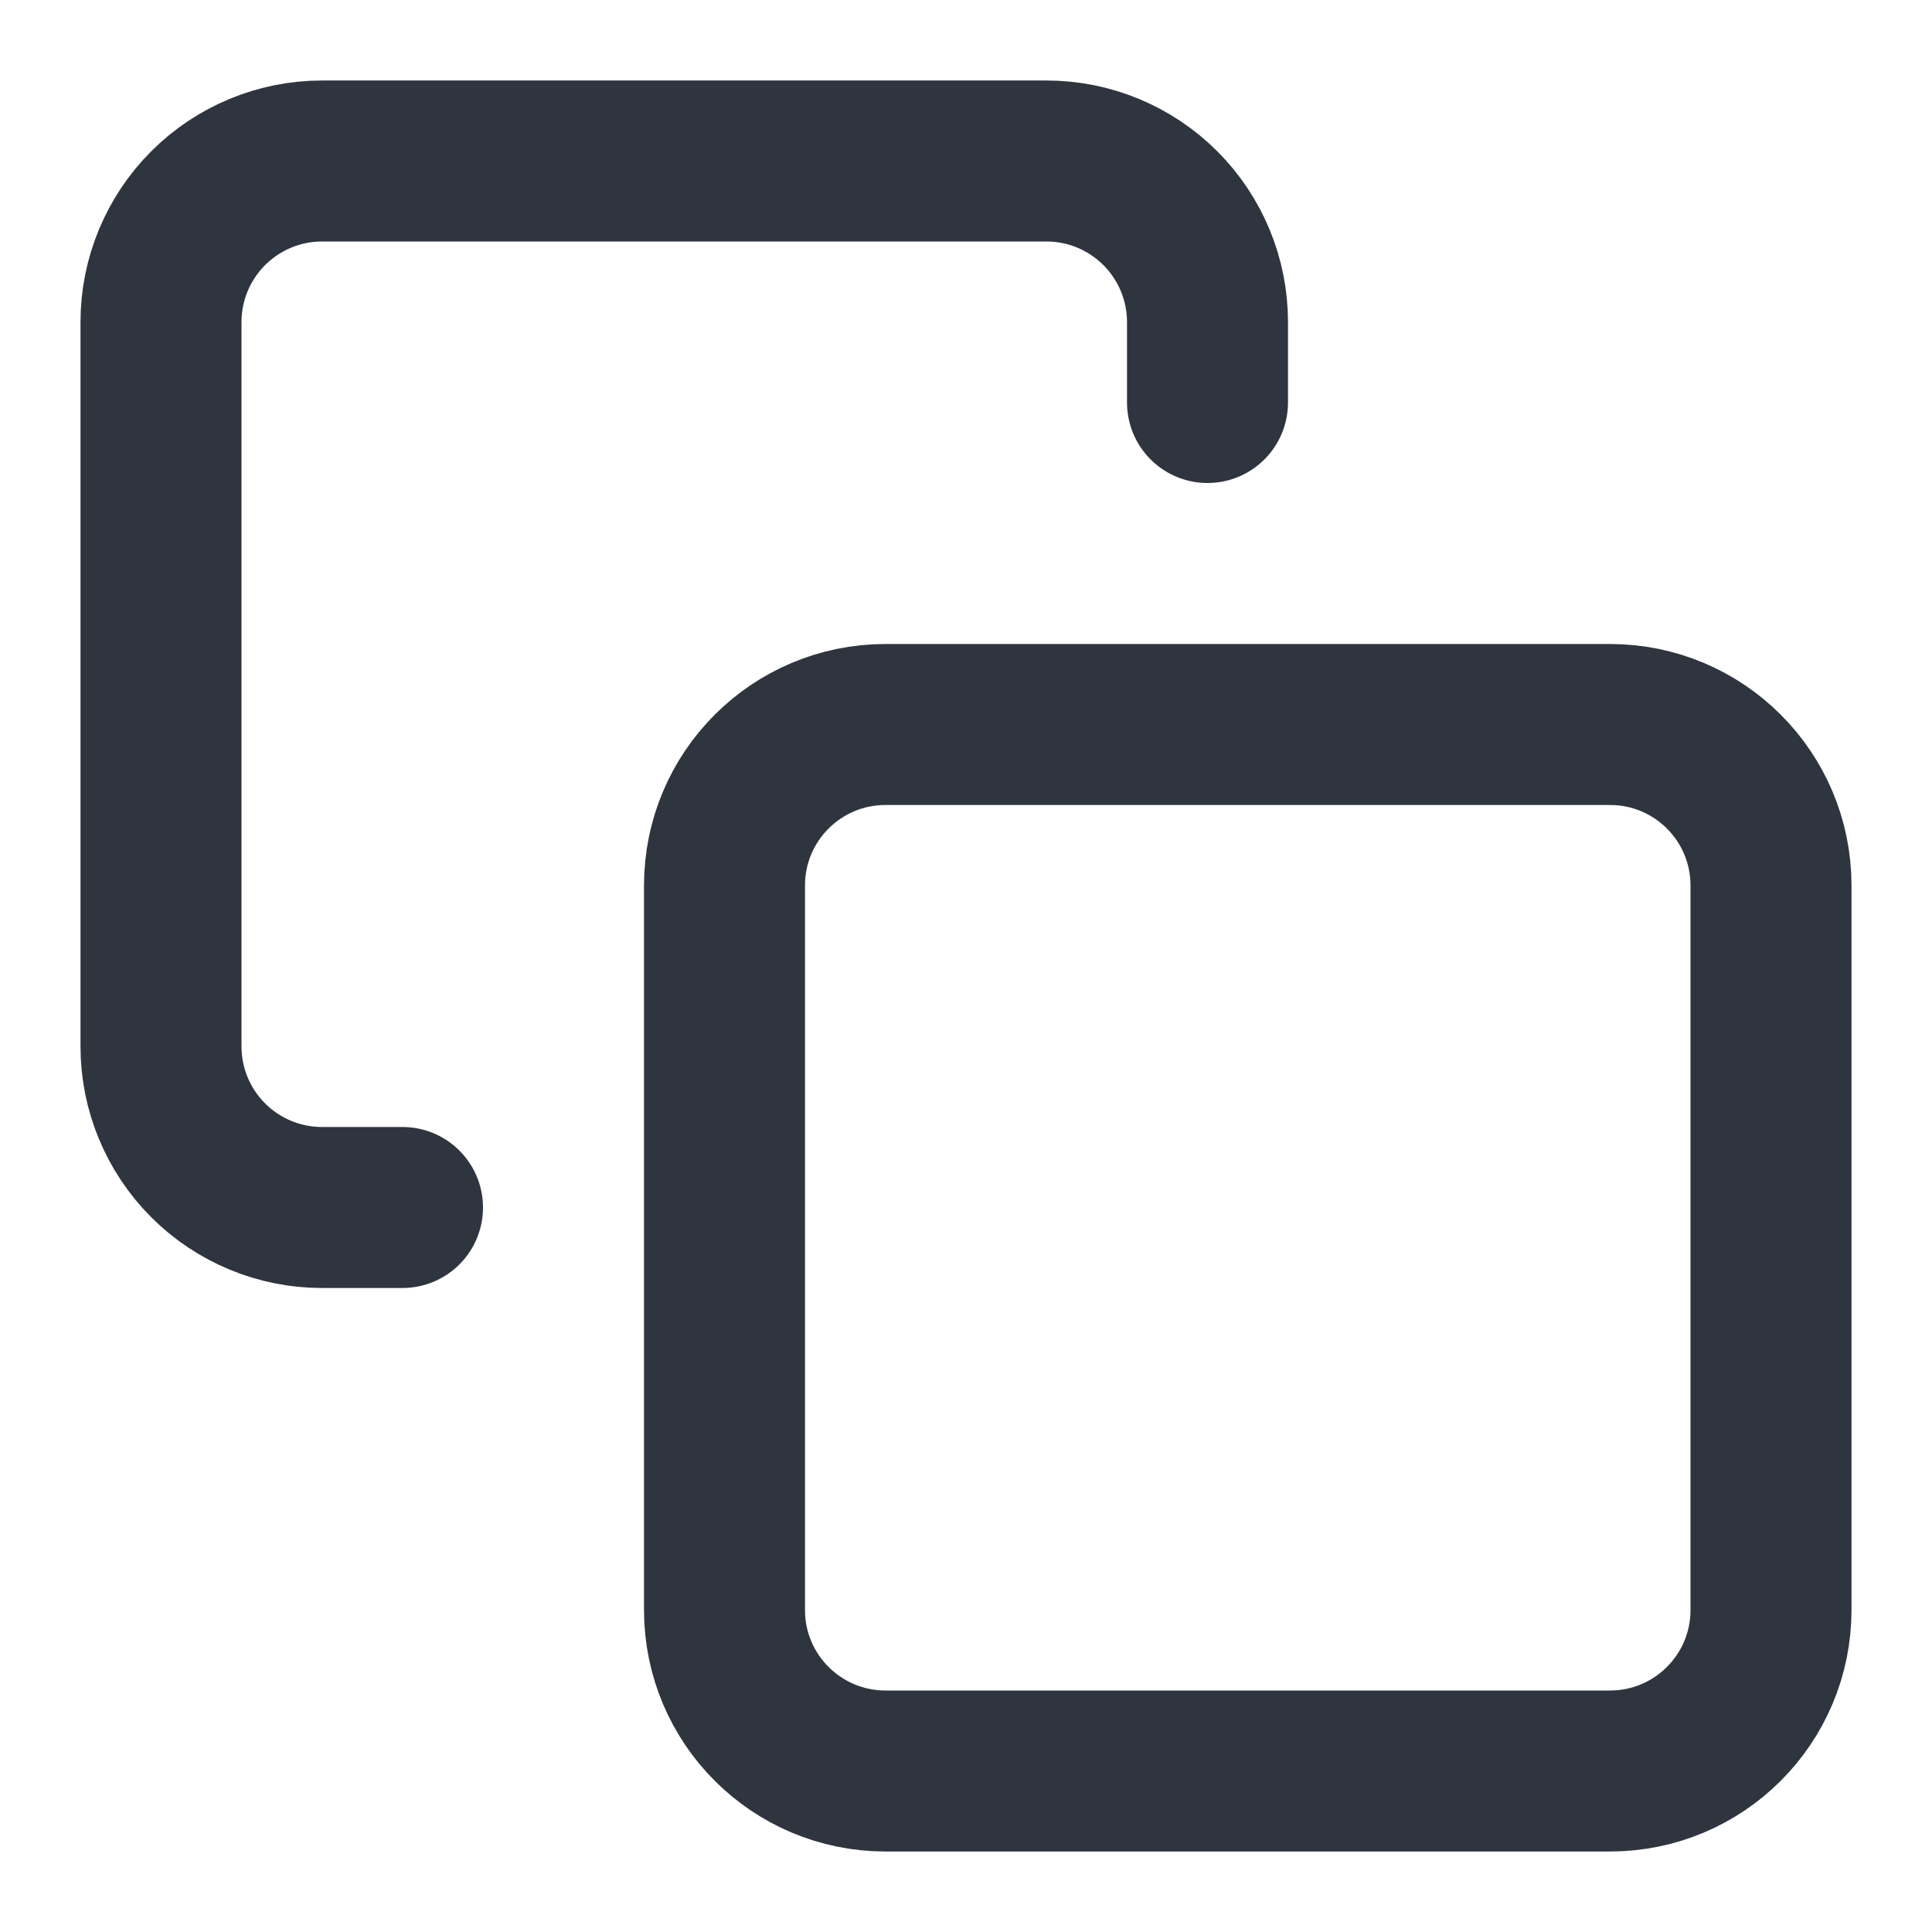
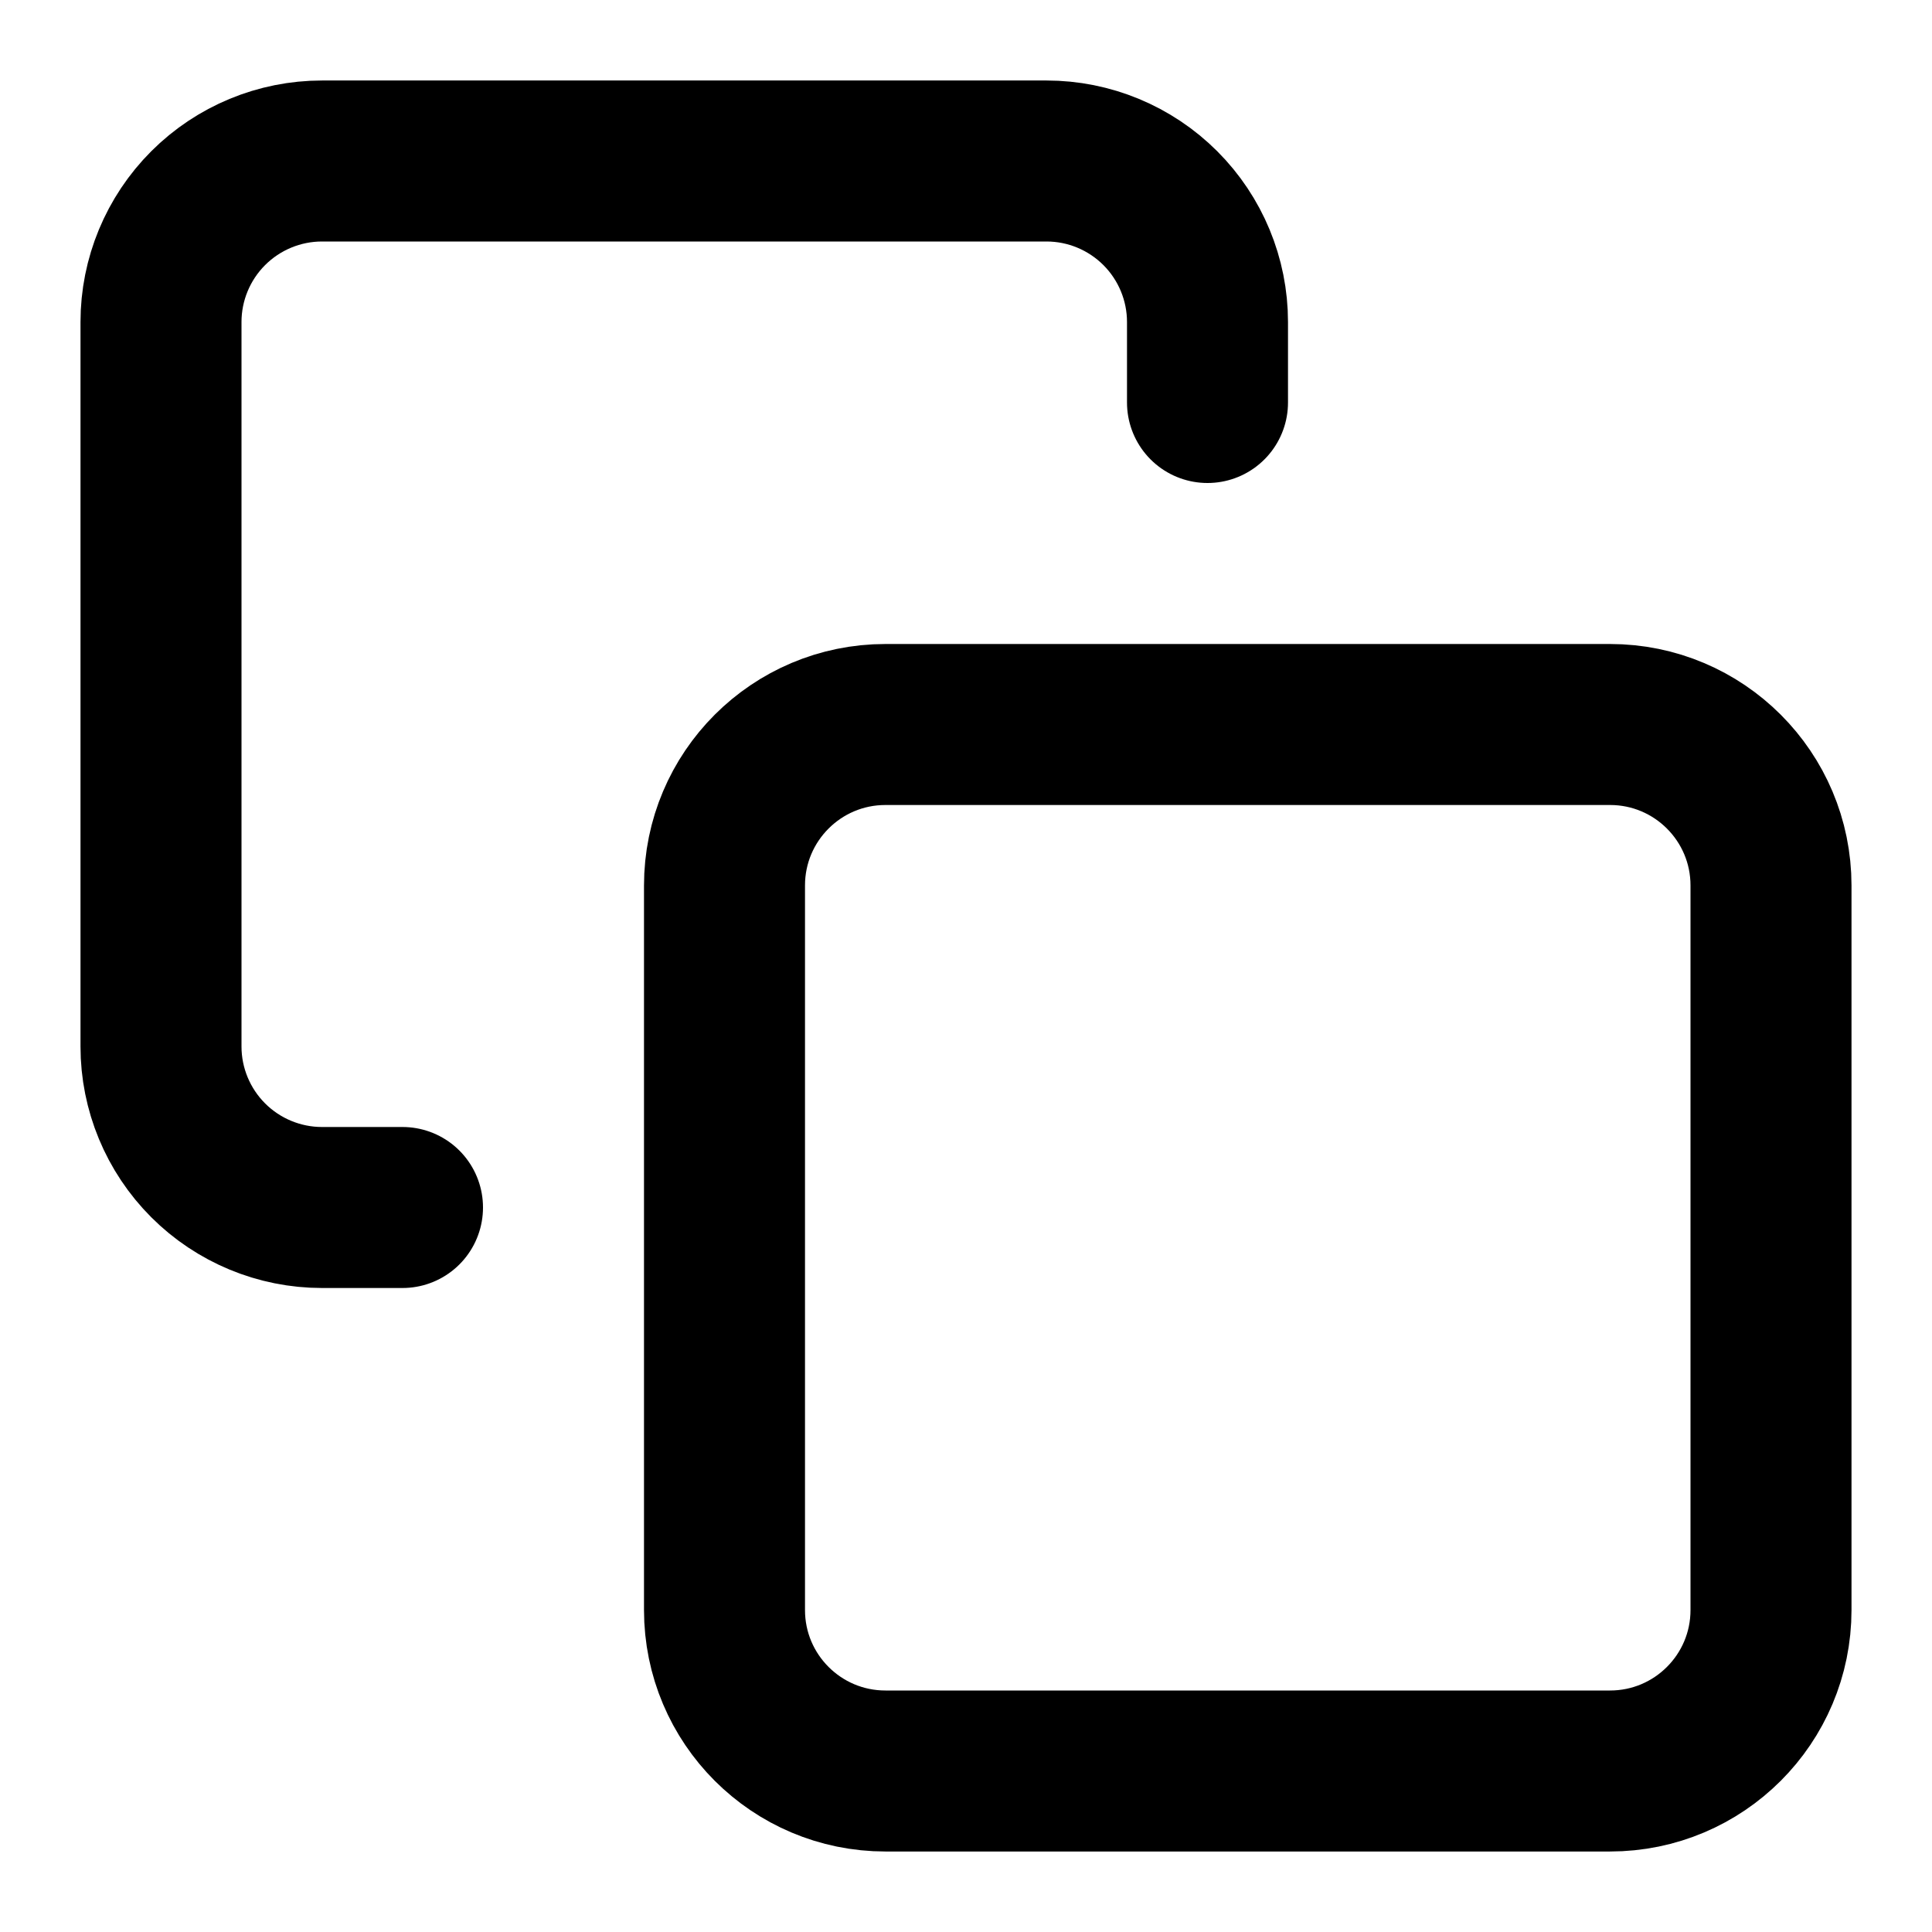
<svg xmlns="http://www.w3.org/2000/svg" width="24" height="24" viewBox="0 0 24 24" fill="none">
-   <path d="M20 9H11C9.895 9 9 9.895 9 11V20C9 21.105 9.895 22 11 22H20C21.105 22 22 21.105 22 20V11C22 9.895 21.105 9 20 9Z" stroke="#2F353F" stroke-width="2" stroke-linecap="round" stroke-linejoin="round" />
-   <path d="M5 15H4C3.47 15 2.961 14.789 2.586 14.414C2.211 14.039 2 13.53 2 13V4C2 3.47 2.211 2.961 2.586 2.586C2.961 2.211 3.47 2 4 2H13C13.53 2 14.039 2.211 14.414 2.586C14.789 2.961 15 3.47 15 4V5" stroke="#2F353F" stroke-width="2" stroke-linecap="round" stroke-linejoin="round" />
+   <path d="M20 9H11C9.895 9 9 9.895 9 11V20C9 21.105 9.895 22 11 22H20C21.105 22 22 21.105 22 20V11C22 9.895 21.105 9 20 9Z" stroke="currentColor" stroke-width="2" stroke-linecap="round" stroke-linejoin="round" />
+   <path d="M5 15H4C3.47 15 2.961 14.789 2.586 14.414C2.211 14.039 2 13.53 2 13V4C2 3.47 2.211 2.961 2.586 2.586C2.961 2.211 3.47 2 4 2H13C13.53 2 14.039 2.211 14.414 2.586C14.789 2.961 15 3.47 15 4V5" stroke="currentColor" stroke-width="2" stroke-linecap="round" stroke-linejoin="round" />
</svg>
